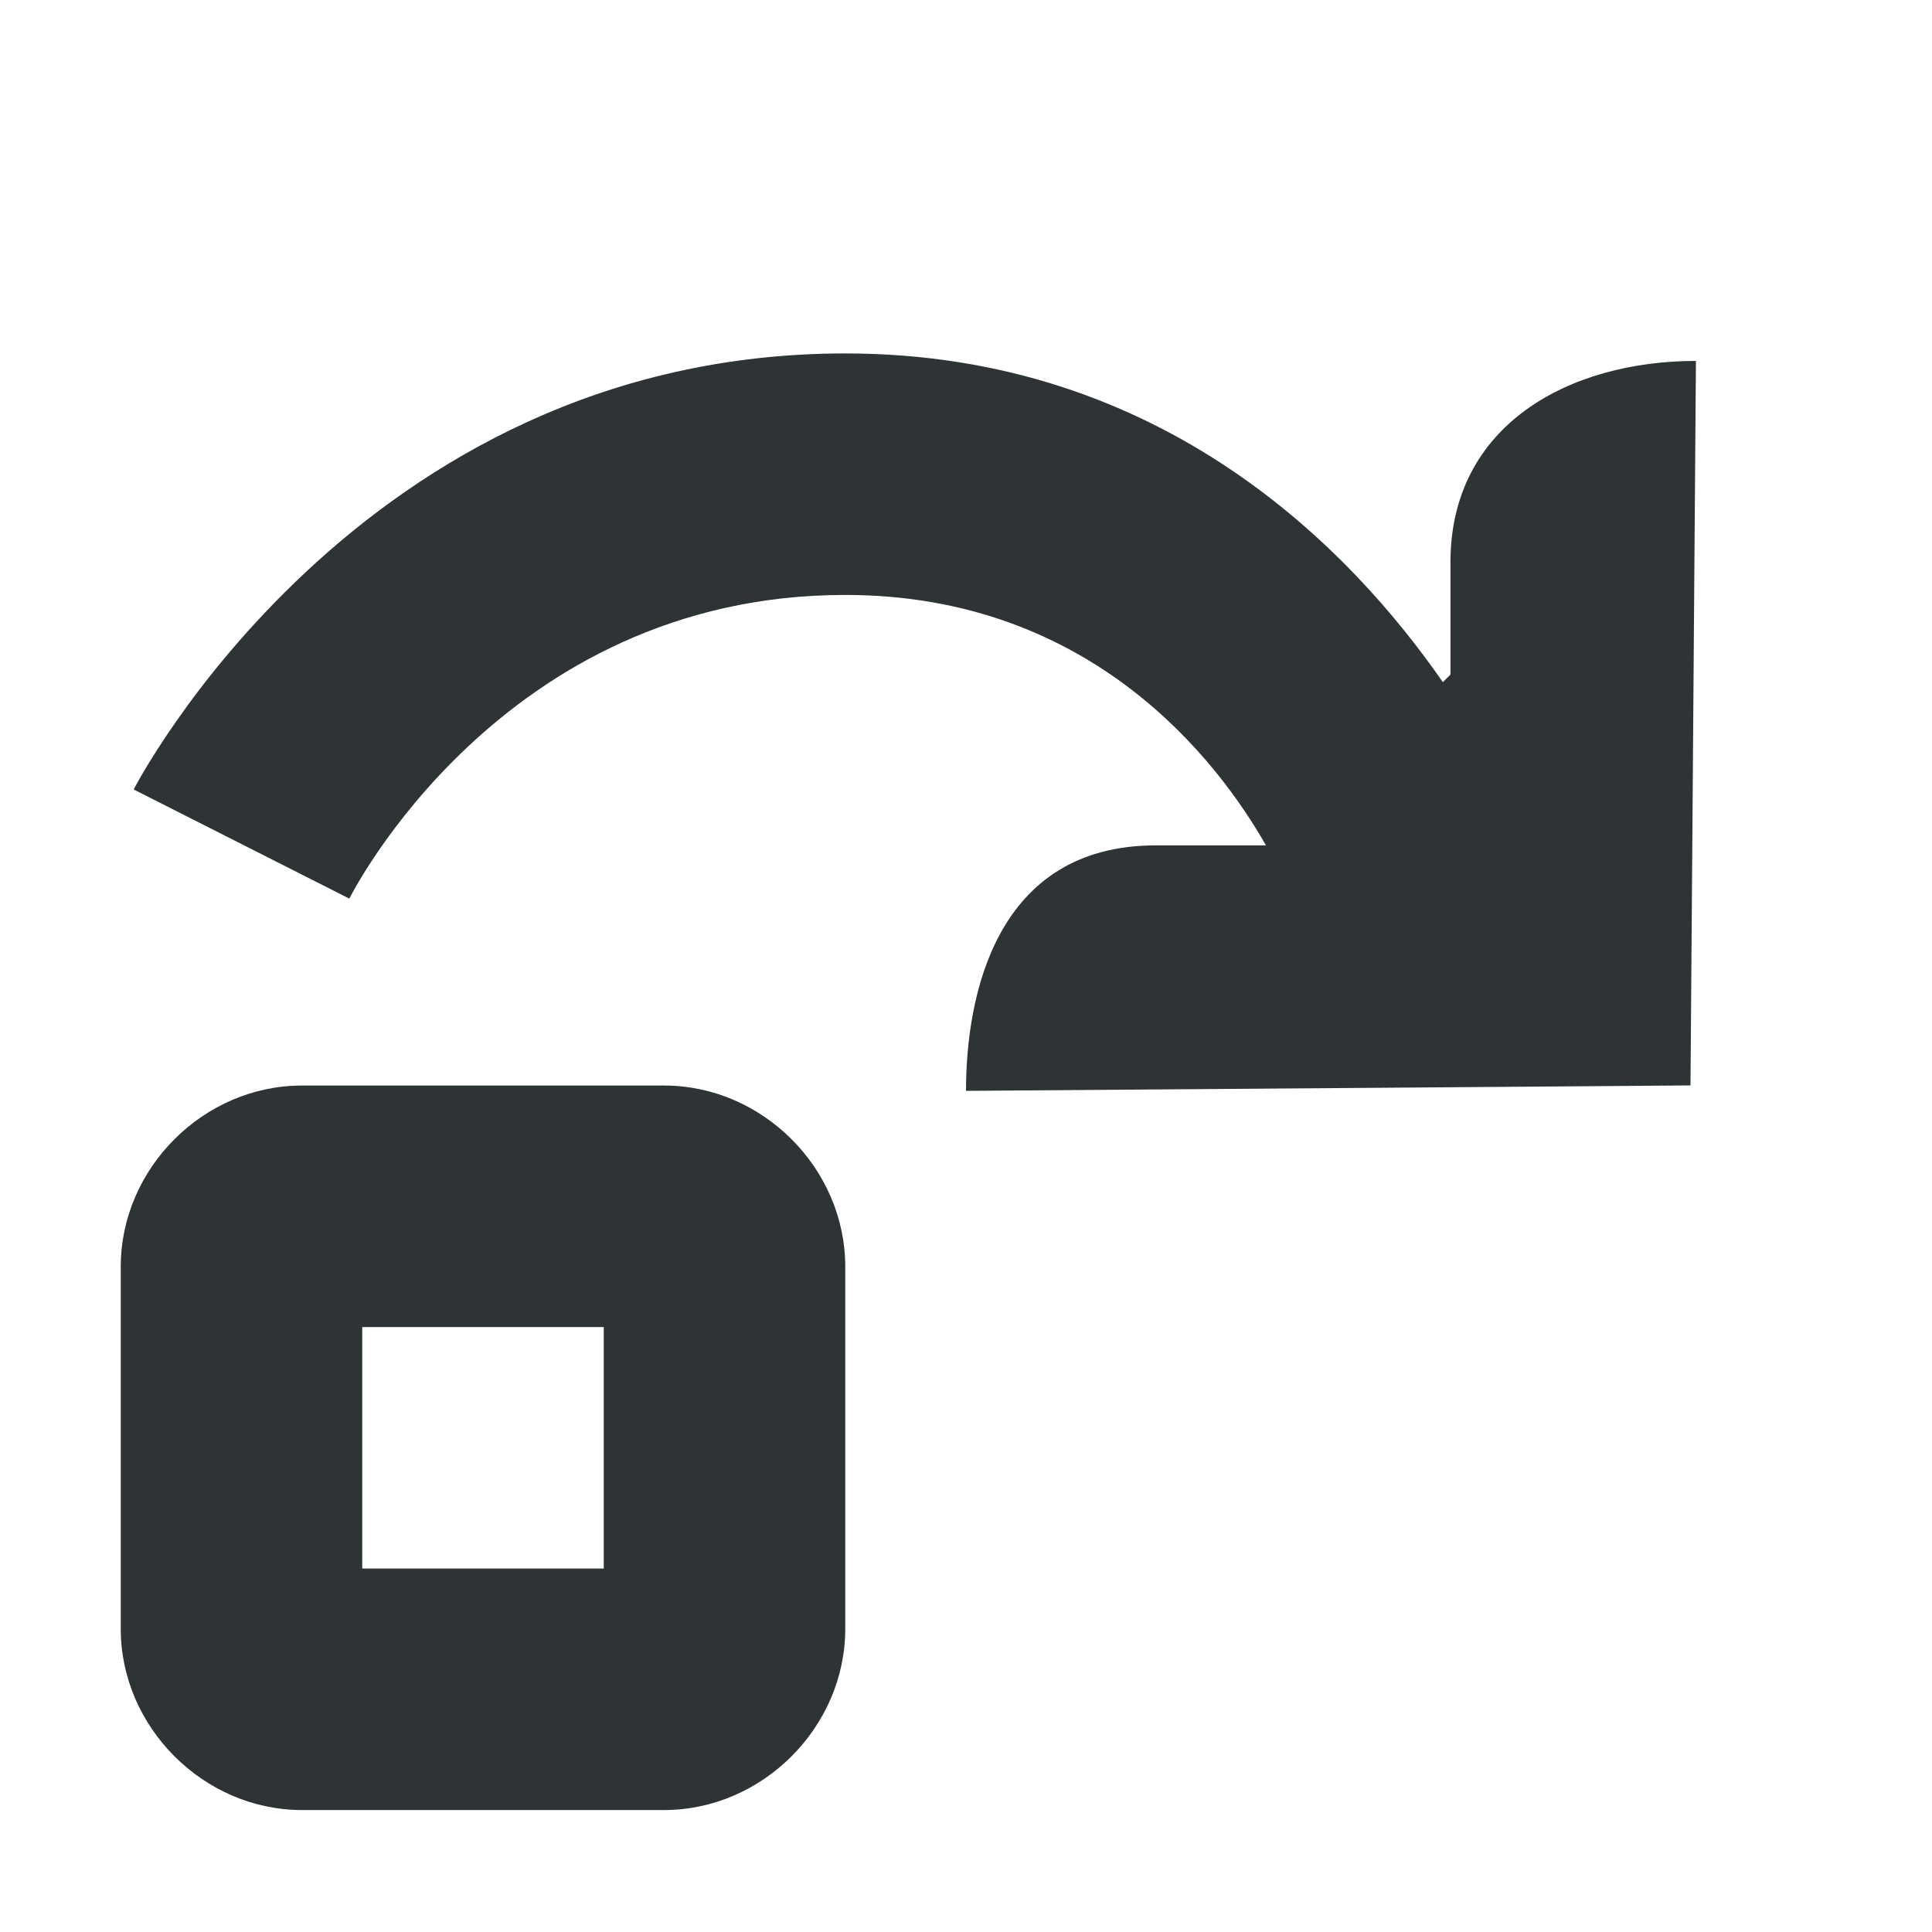
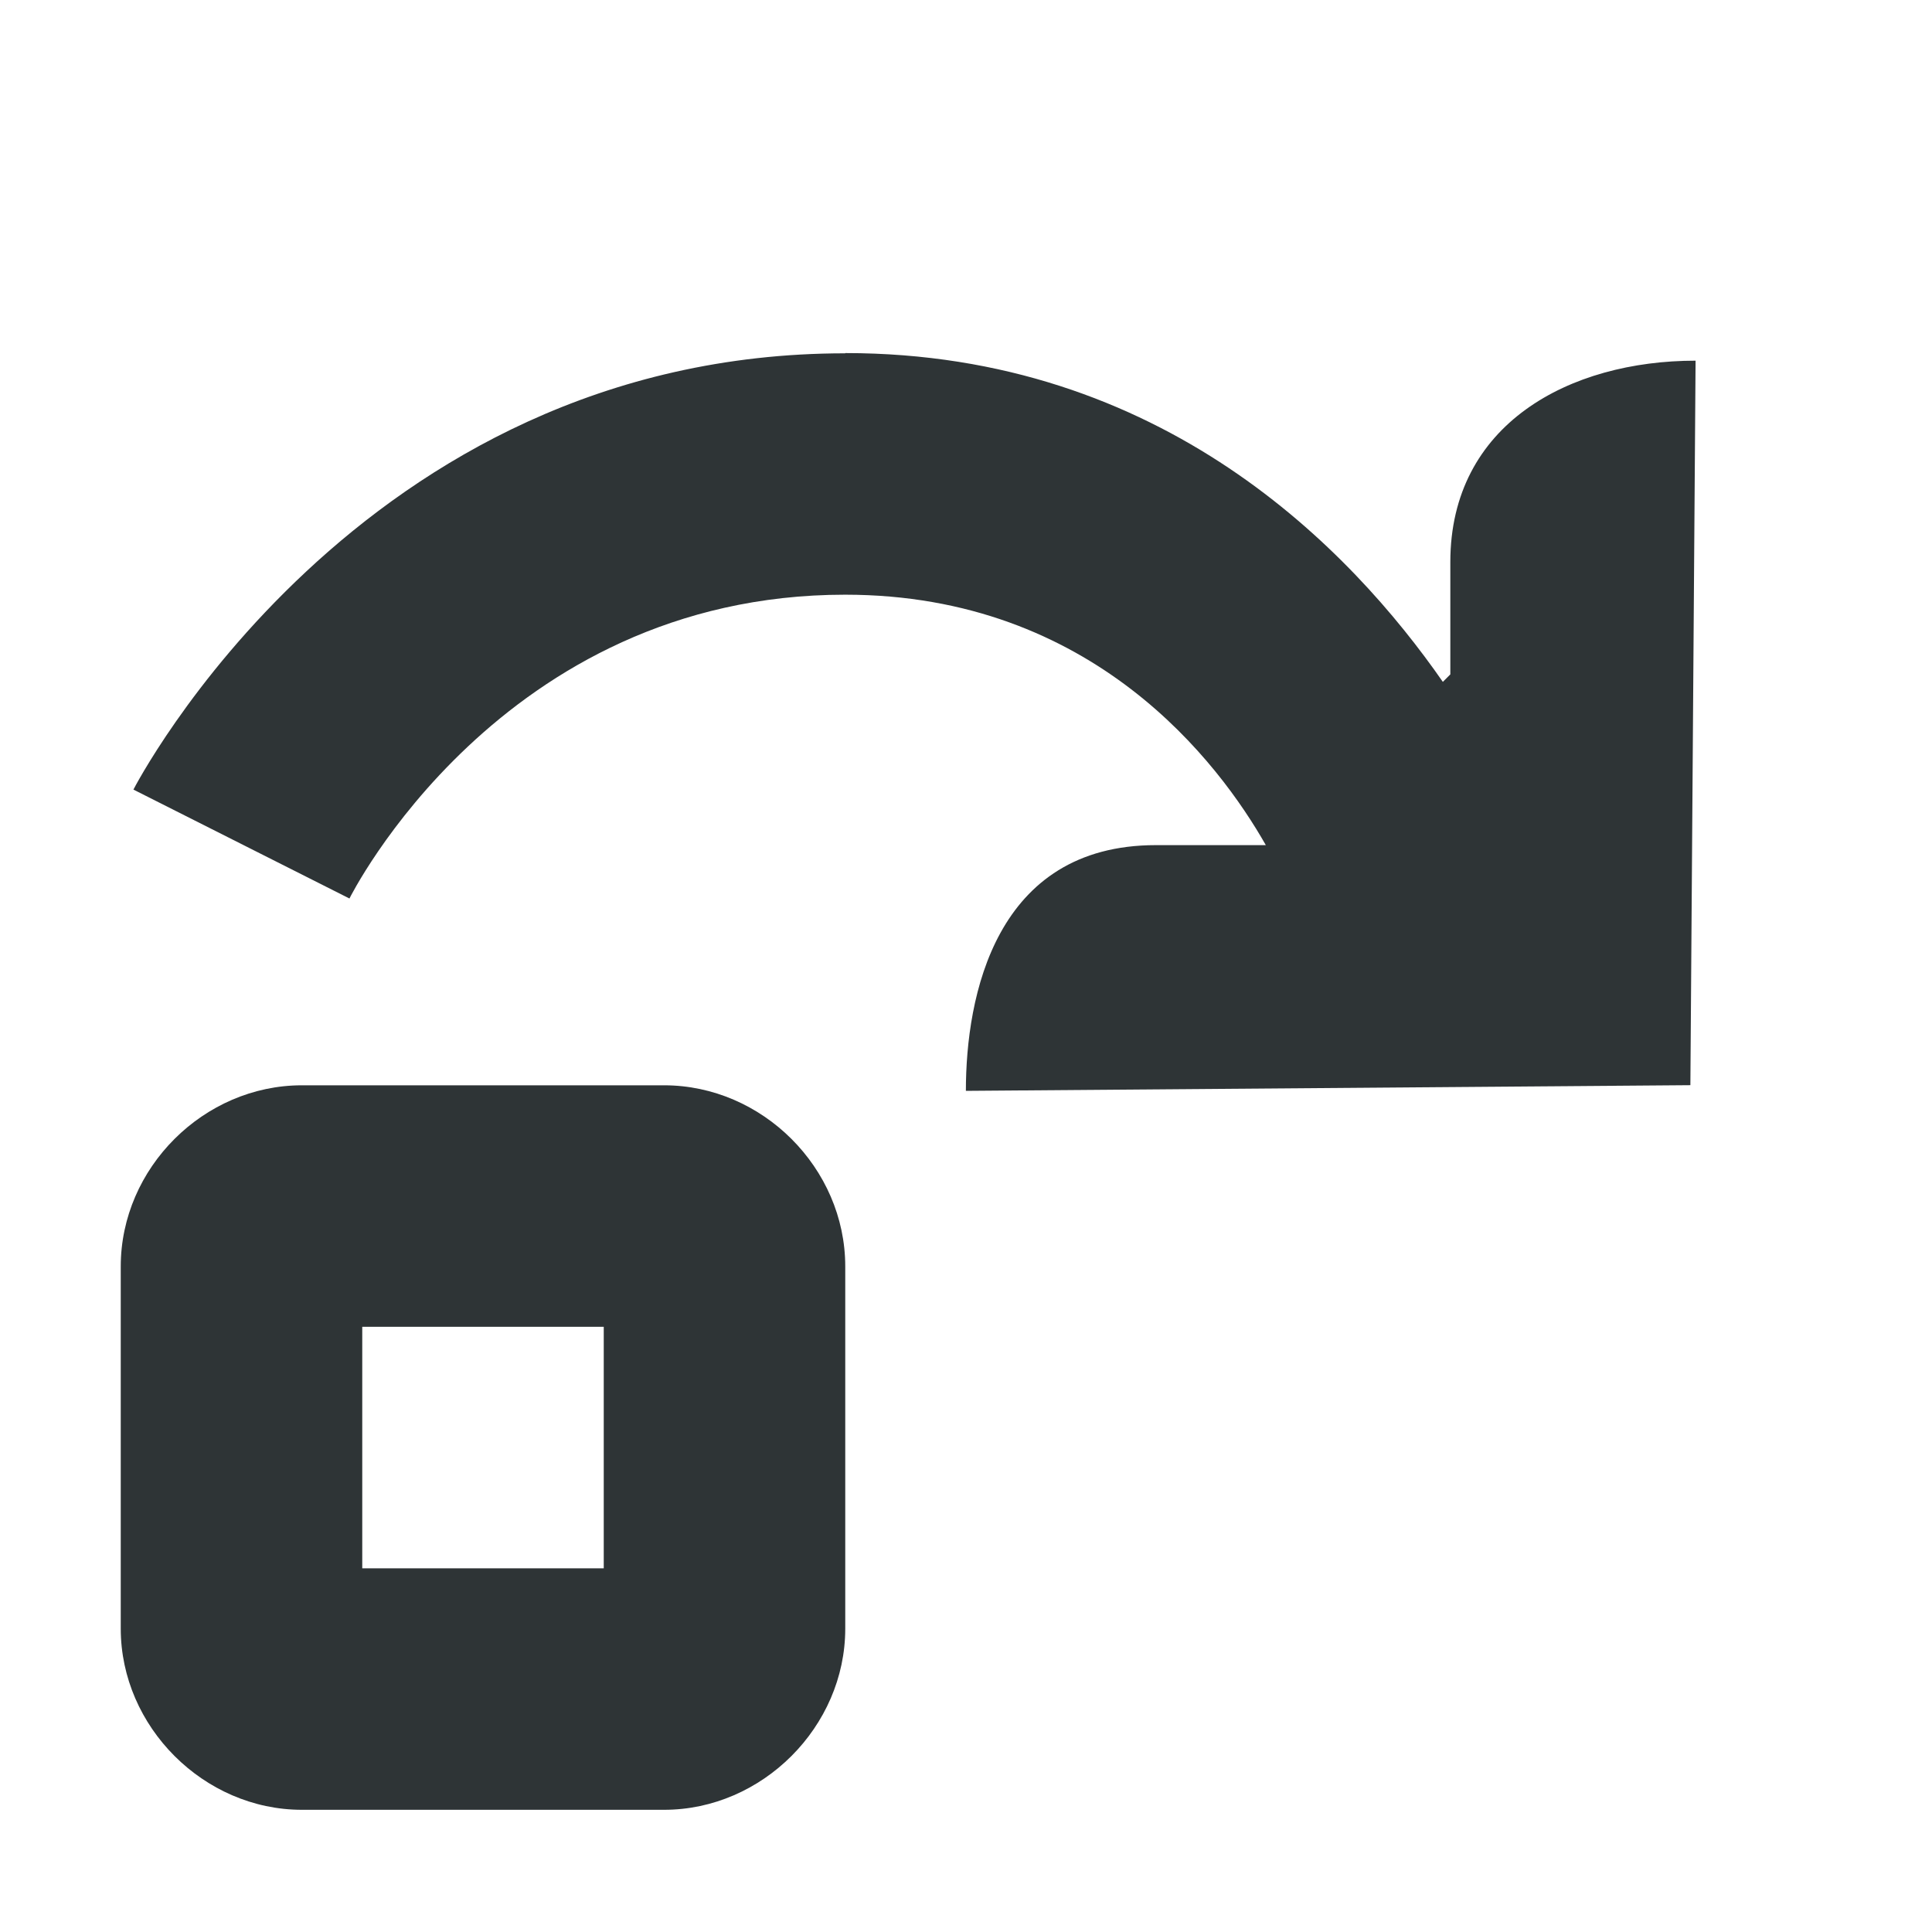
- <svg xmlns="http://www.w3.org/2000/svg" width="16" height="16">
-   <g color="#000" font-weight="400" font-family="sans-serif" fill="#2e3436">
-     <path d="M7 2.927c-4.042 0-5.893 3.611-5.893 3.611l1.786.904S4.14 4.927 7 4.927c2.055 0 3.097 1.394 3.484 2.074h-.91C8.243 7 8 8.253 8 9.034l6-.045.045-6c-1.044 0-2.033.525-2.033 1.668v.93l-.063.062C11.193 4.56 9.635 2.927 7 2.927z" style="line-height:normal;text-indent:0;text-align:start;text-decoration-line:none;text-decoration-style:solid;text-decoration-color:#000;text-transform:none" overflow="visible" />
-     <path d="M2.5 8.99c-.814 0-1.5.685-1.5 1.5v3c0 .813.686 1.5 1.5 1.5h3c.814 0 1.5-.687 1.5-1.5v-3c0-.815-.686-1.5-1.5-1.5zm.5 2h2v2H3z" style="line-height:normal;font-variant-ligatures:normal;font-variant-position:normal;font-variant-caps:normal;font-variant-numeric:normal;font-variant-alternates:normal;font-feature-settings:normal;text-indent:0;text-align:start;text-decoration-line:none;text-decoration-style:solid;text-decoration-color:#000;text-transform:none;text-orientation:mixed;shape-padding:0;isolation:auto;mix-blend-mode:normal;marker:none" clip-rule="evenodd" overflow="visible" fill-rule="evenodd" image-rendering="optimizeQuality" shape-rendering="geometricPrecision" text-rendering="geometricPrecision" />
+ <svg xmlns="http://www.w3.org/2000/svg" height="16px" viewBox="0 0 16 16" width="16px">
+   <filter id="a" height="100%" width="100%" x="0%" y="0%">
+     <feColorMatrix in="SourceGraphic" type="matrix" values="0 0 0 0 1 0 0 0 0 1 0 0 0 0 1 0 0 0 1 0" />
+   </filter>
+   <mask id="b">
+     <g filter="url(#a)">
+       <path d="m 0 0 h 16 v 16 h -16 z" fill-opacity="0.3" />
+     </g>
+   </mask>
+   <clipPath id="c">
+     <path d="m 0 0 h 800 v 800 h -800 z" />
+   </clipPath>
+   <mask id="d">
+     <g filter="url(#a)">
+       <path d="m 0 0 h 16 v 16 h -16 z" fill-opacity="0.35" />
+     </g>
+   </mask>
+   <clipPath id="e">
+     <path d="m 0 0 h 800 v 800 h -800 z" />
+   </clipPath>
+   <mask id="f">
+     <g filter="url(#a)">
+       <path d="m 0 0 h 16 v 16 h -16 z" fill-opacity="0.35" />
+     </g>
+   </mask>
+   <clipPath id="g">
+     <path d="m 0 0 h 800 v 800 h -800 z" />
+   </clipPath>
+   <mask id="h">
+     <g filter="url(#a)">
+       <path d="m 0 0 h 16 v 16 h -16 z" fill-opacity="0.35" />
+     </g>
+   </mask>
+   <clipPath id="i">
+     <path d="m 0 0 h 800 v 800 h -800 z" />
+   </clipPath>
+   <mask id="j">
+     <g filter="url(#a)">
+       <path d="m 0 0 h 16 v 16 h -16 z" fill-opacity="0.35" />
+     </g>
+   </mask>
+   <clipPath id="k">
+     <path d="m 0 0 h 800 v 800 h -800 z" />
+   </clipPath>
+   <g clip-path="url(#c)" mask="url(#b)" transform="matrix(1 0 0 1 -240 -380.0117)">
+     <path d="m 142.5 351 h 10.449 c -1.184 0.492 -1.297 2.457 0 3 h -10.449 z m 0 0" fill="#2e3436" />
+   </g>
+   <path d="m 7 2.926 c -4.043 0 -5.895 3.613 -5.895 3.613 l 1.789 0.902 s 1.246 -2.516 4.105 -2.516 c 2.055 0 3.098 1.395 3.484 2.074 h -0.91 c -1.332 0 -1.574 1.254 -1.574 2.035 l 6 -0.047 l 0.043 -6 c -1.043 0 -2.031 0.523 -2.031 1.668 v 0.93 l -0.062 0.062 c -0.758 -1.09 -2.316 -2.723 -4.949 -2.723 z m 0 0" fill="#2e3436" />
+   <path d="m 2.5 8.988 c -0.812 0 -1.5 0.684 -1.5 1.5 v 3 c 0 0.812 0.688 1.5 1.5 1.5 h 3 c 0.812 0 1.5 -0.688 1.5 -1.5 v -3 c 0 -0.816 -0.688 -1.5 -1.5 -1.5 z m 0.5 2 h 2 v 2 h -2 z m 0 0" fill="#2e3436" fill-rule="evenodd" />
+   <g clip-path="url(#e)" mask="url(#d)" transform="matrix(1 0 0 1 -240 -380.0117)">
+     <path d="m 104 502 c 0 0.551 -0.449 1 -1 1 s -1 -0.449 -1 -1 s 0.449 -1 1 -1 s 1 0.449 1 1 z m 0 0" fill="#2e3436" />
+   </g>
+   <g clip-path="url(#g)" mask="url(#f)" transform="matrix(1 0 0 1 -240 -380.0117)">
+     <path d="m 106 501 v 2 h 8 v -2 z m 0 0" fill="#2e3436" fill-rule="evenodd" />
+   </g>
+   <g clip-path="url(#i)" mask="url(#h)" transform="matrix(1 0 0 1 -240 -380.0117)">
+     <path d="m 104 514 c 0 0.551 -0.449 1 -1 1 s -1 -0.449 -1 -1 s 0.449 -1 1 -1 s 1 0.449 1 1 z m 0 0" fill="#2e3436" />
+   </g>
+   <g clip-path="url(#k)" mask="url(#j)" transform="matrix(1 0 0 1 -240 -380.0117)">
+     <path d="m 106 513 v 2 h 8 v -2 z m 0 0" fill="#2e3436" fill-rule="evenodd" />
  </g>
</svg>
